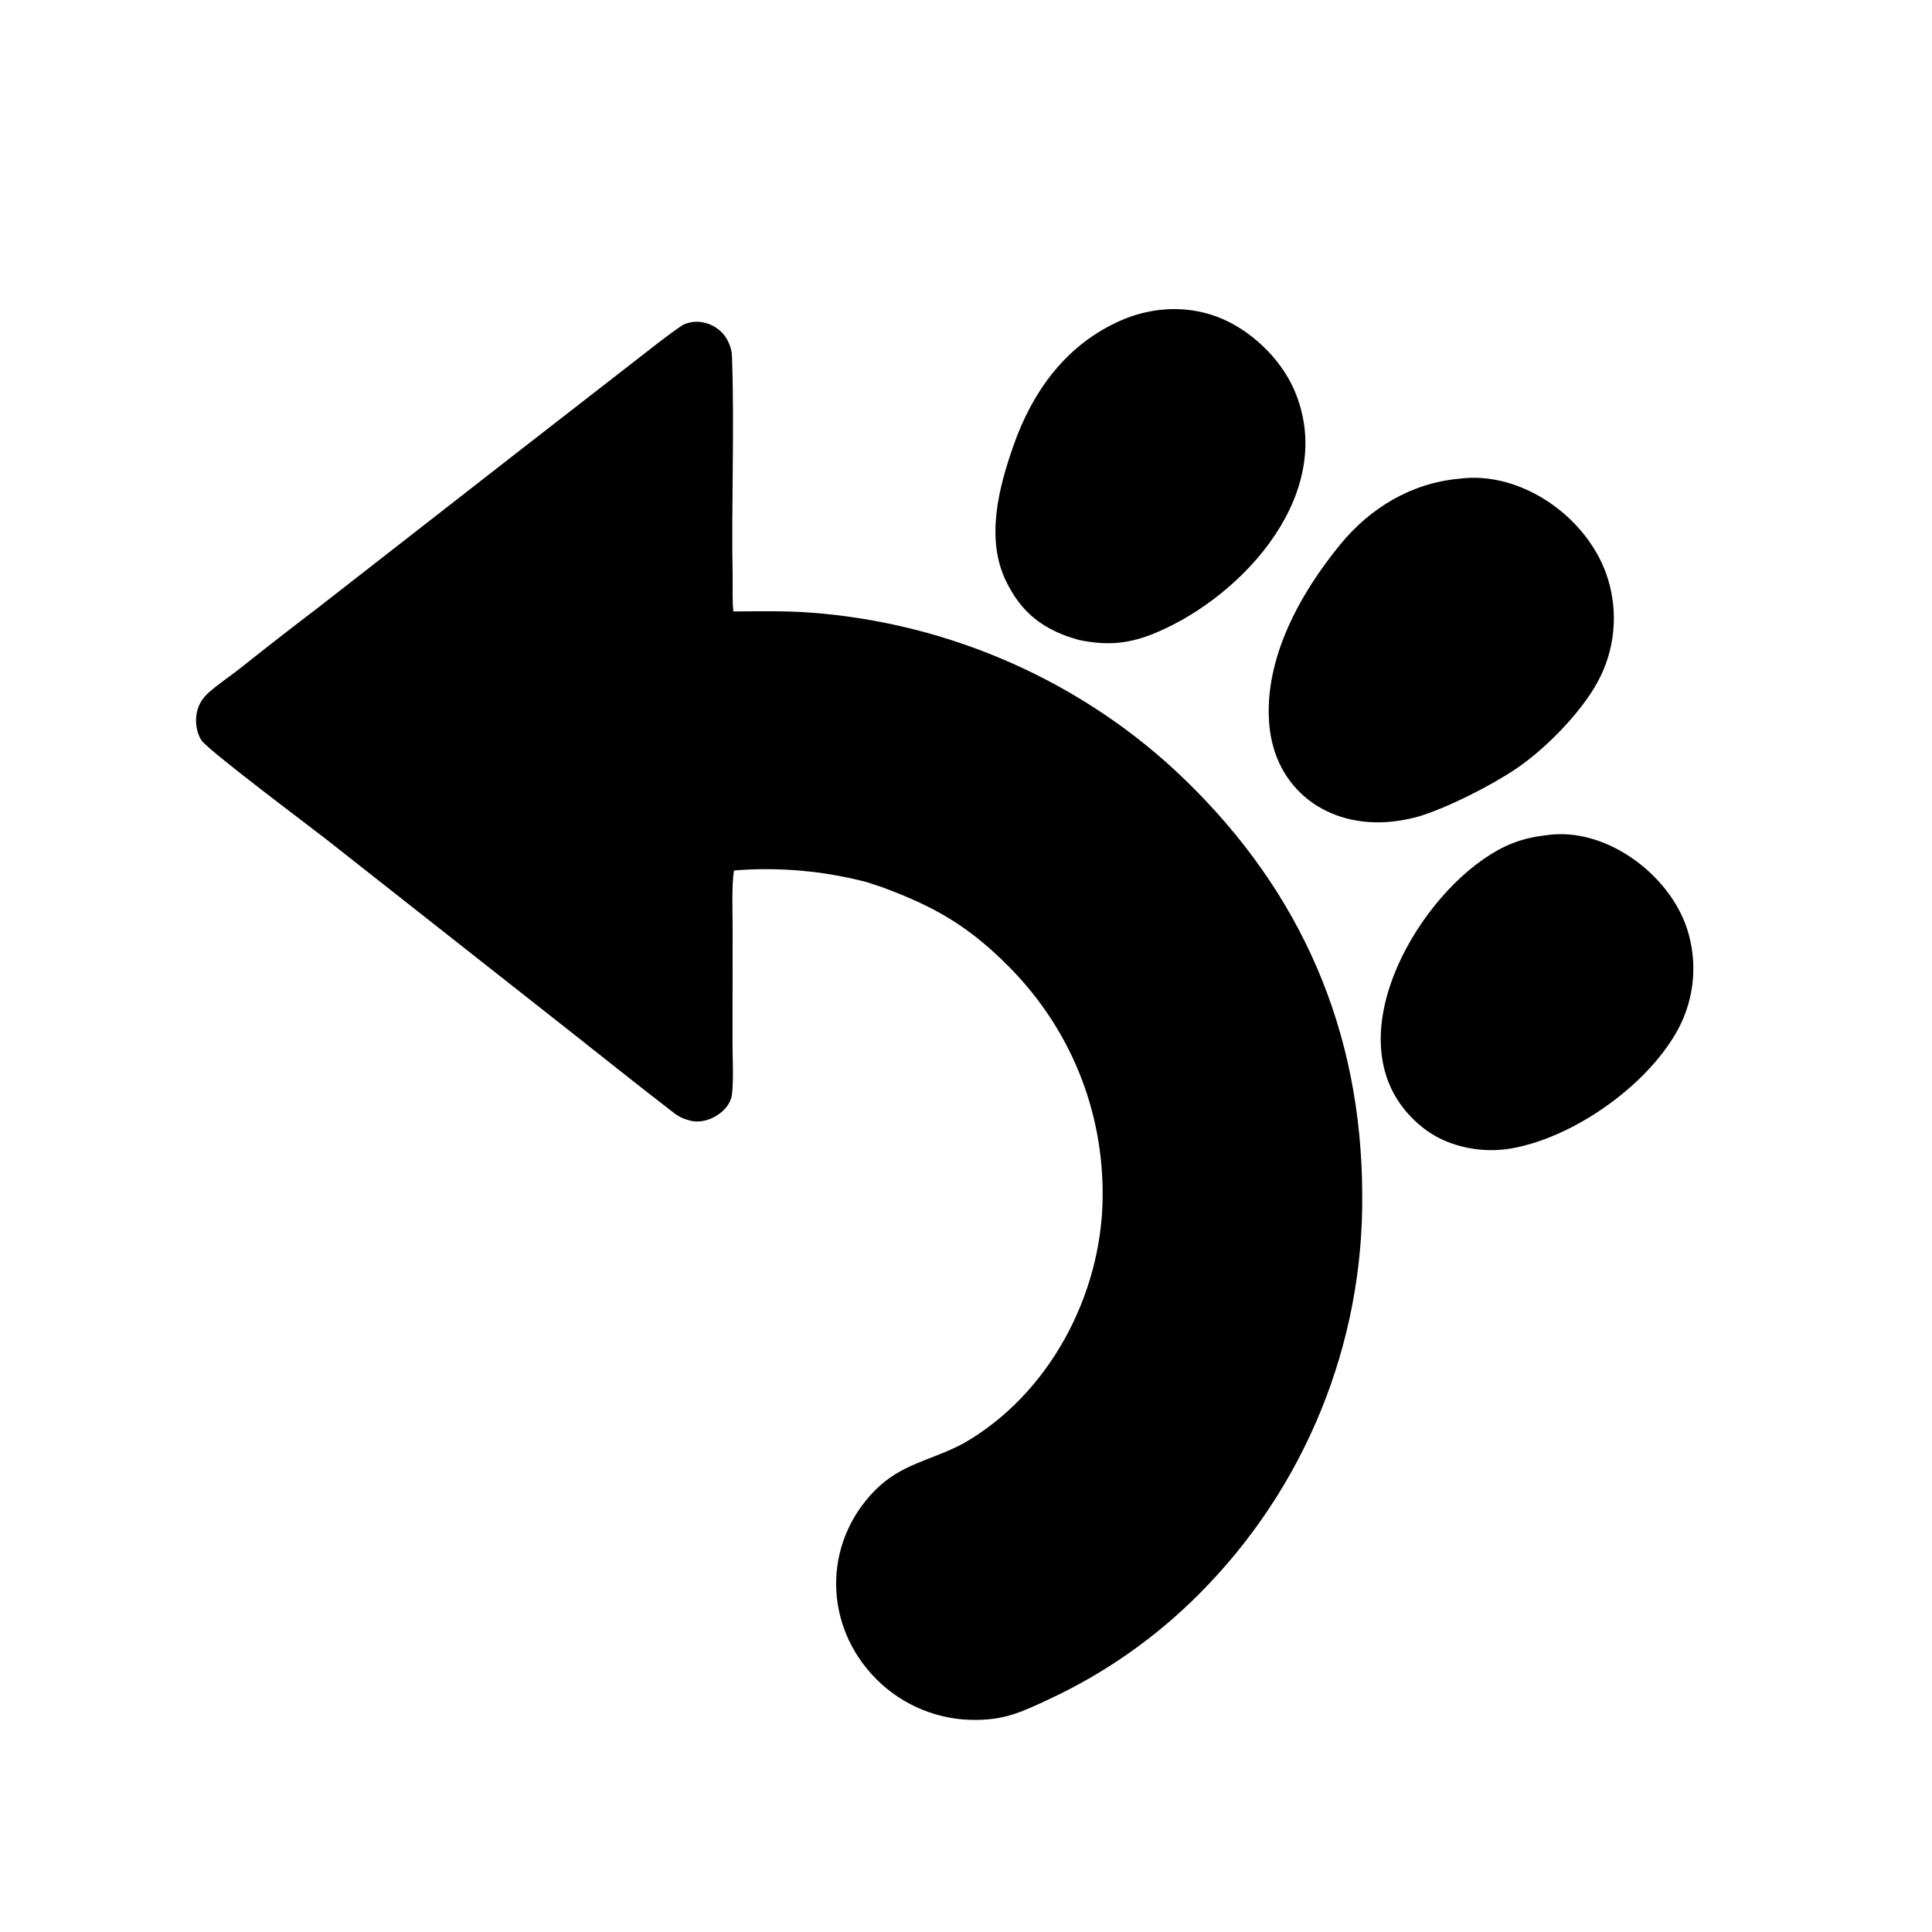
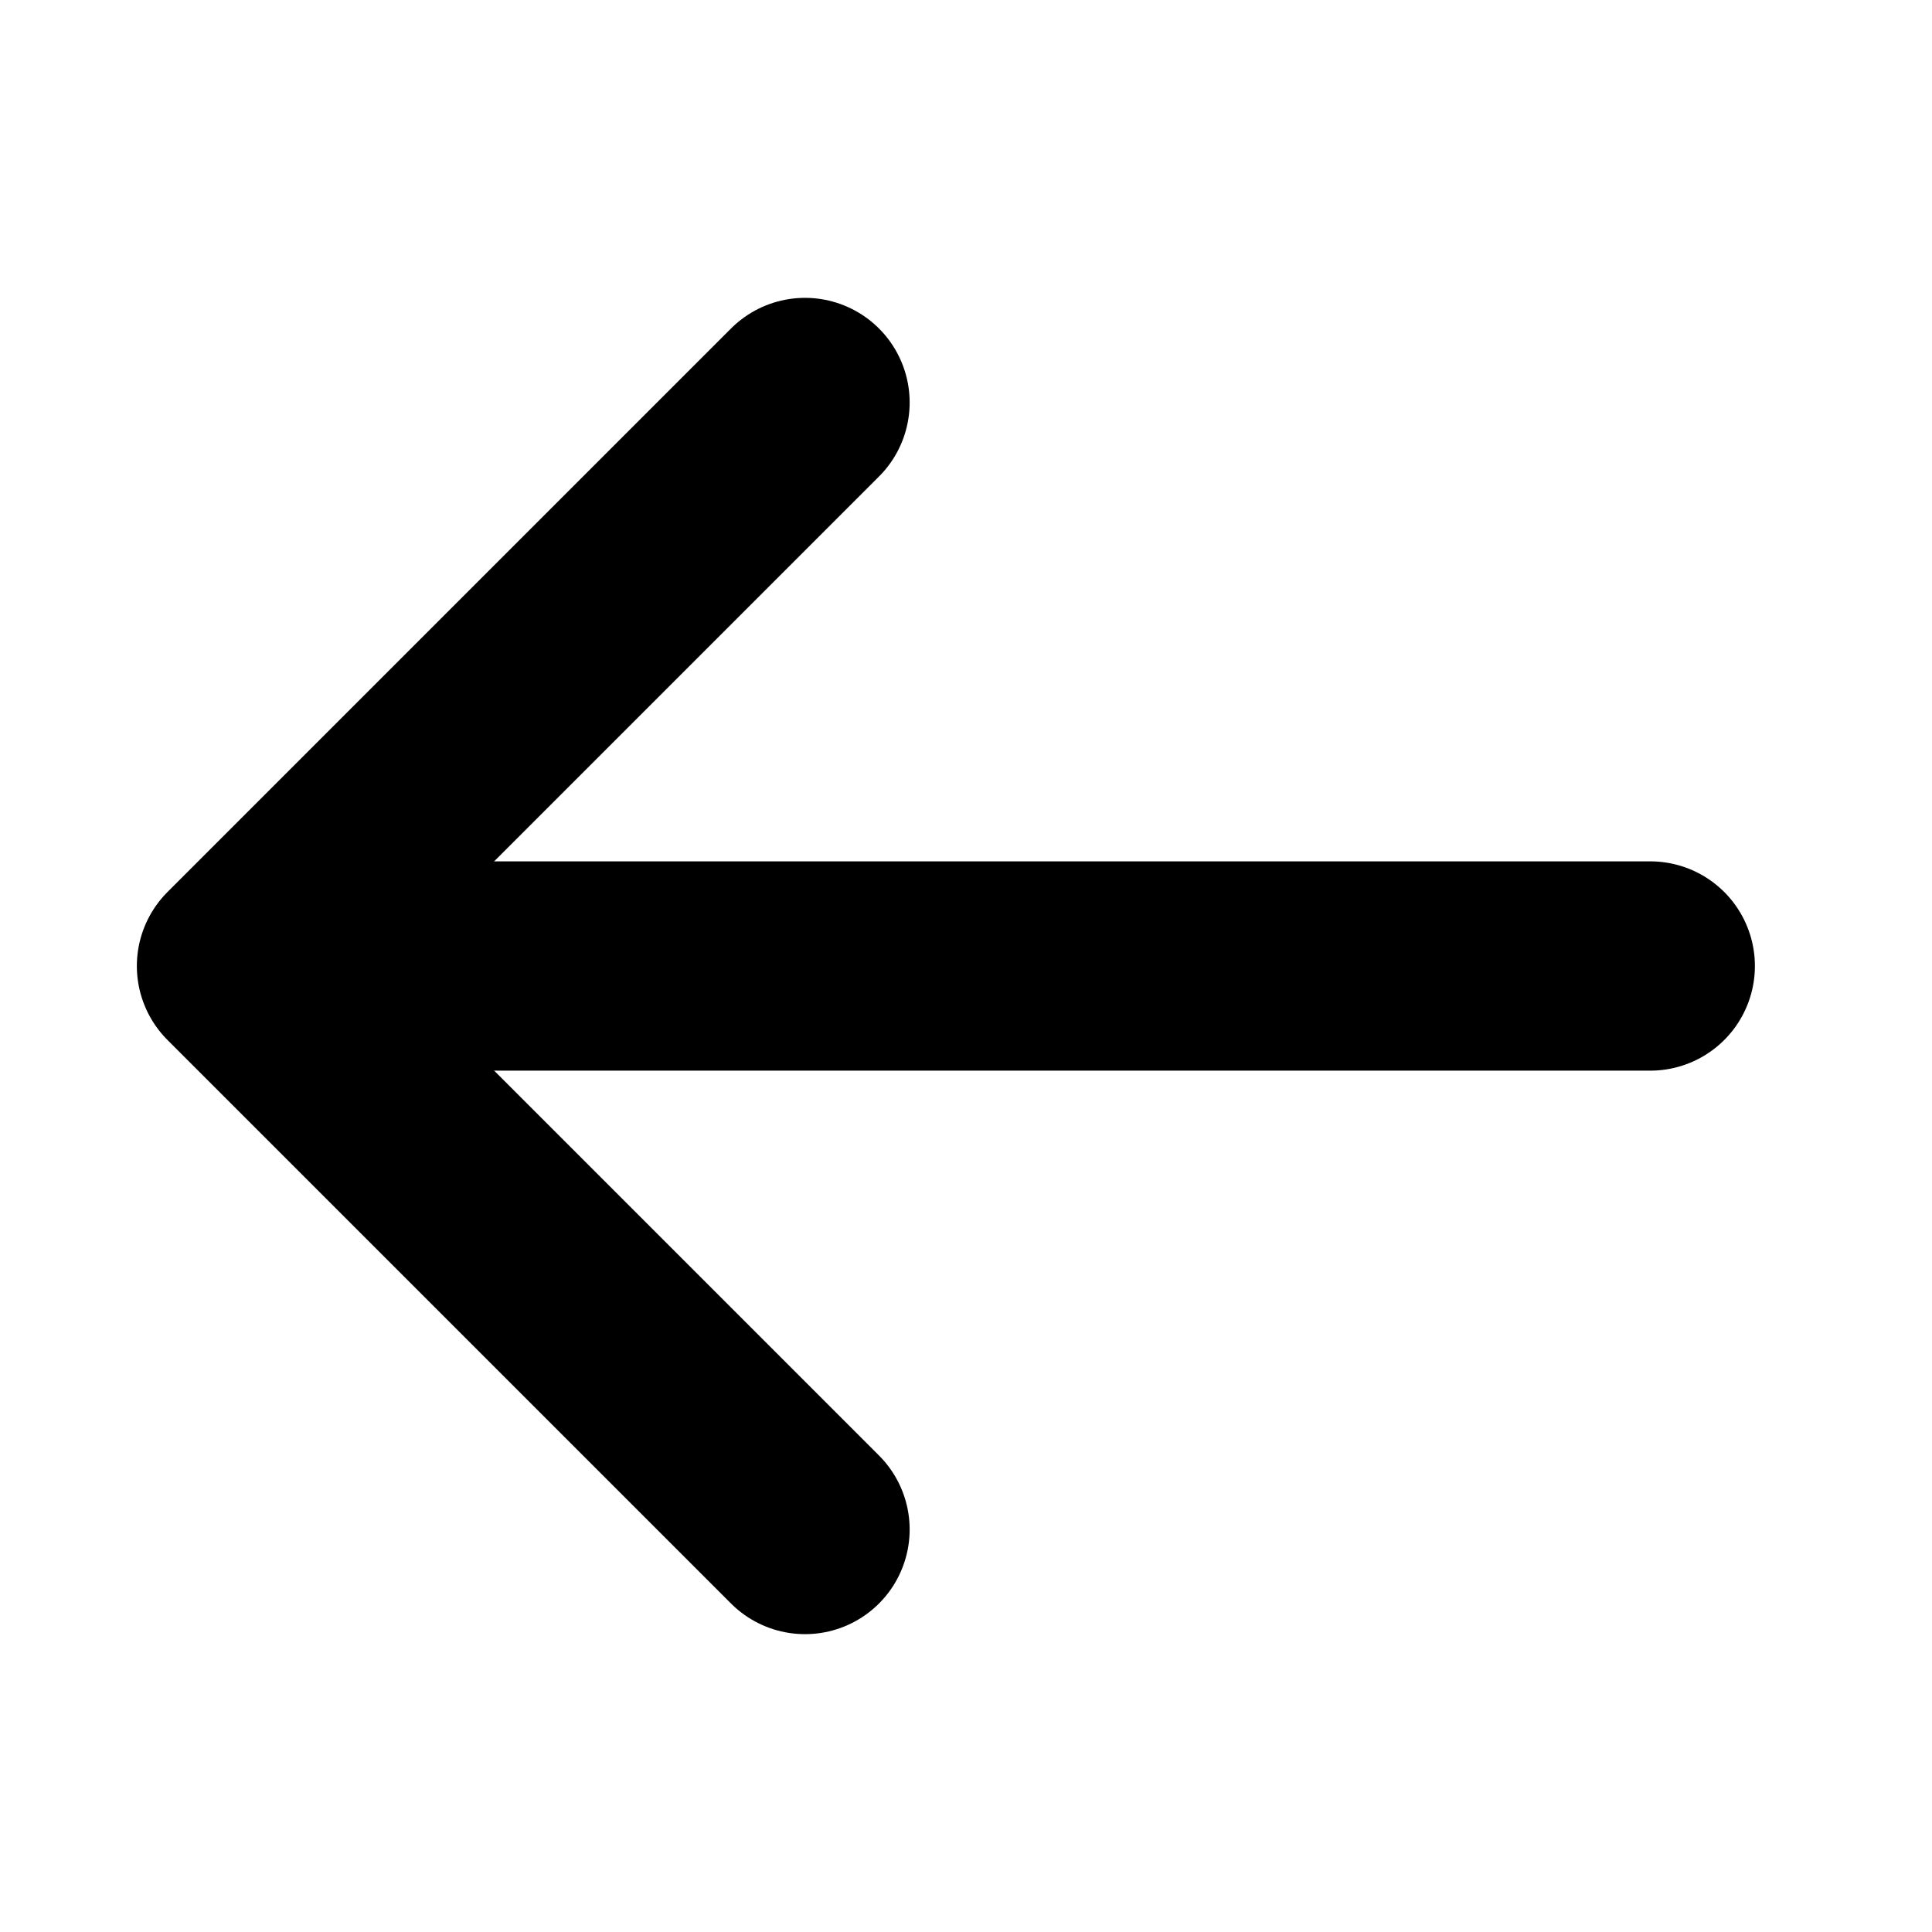
- <svg xmlns="http://www.w3.org/2000/svg" width="1024" height="1024" viewBox="0 0 1024 1024">
-   <path d="M389.041 461.358C387.693 469.488 388.335 484.141 388.304 492.679L388.251 553.42C388.295 561.77 388.859 572.195 387.963 579.984C386.905 589.179 374.77 596.261 366.064 594.015C361.135 592.744 359.095 591.465 355.049 588.22C337.174 574.457 319.519 560.283 301.799 546.324L172.985 444.911C164.197 437.998 110.18 397.612 106.752 392.339C103.915 387.975 103.239 381.732 104.533 376.751C105.556 372.813 107.647 369.696 110.673 367.024C115.87 362.436 121.801 358.533 127.258 354.25C140.628 343.586 154.122 333.079 167.738 322.732L274.5 239.517L336.434 191.387C344.686 185.068 353.71 177.648 361.996 172.177C370.885 167.907 382.064 172.365 386.069 181.303C387.18 183.783 387.865 186.047 387.956 188.576C389.36 227.733 387.568 266.963 388.313 306.138C388.421 311.778 388.05 318.62 388.707 324.089C402.272 324.004 416.076 323.686 429.652 324.699C503.692 330.224 574.507 361.428 627.932 413.147C689.821 473.059 721.639 546.261 722.005 632.702C722.879 712.104 691.768 788.517 635.681 844.727C612.689 867.854 585.796 886.74 556.238 900.517C542.25 907.016 533.394 911.467 517.504 911.589C497.648 911.843 478.532 904.062 464.498 890.014C436.597 862 435.871 818.526 463.479 790.204C477.629 775.688 493.562 774.146 510.551 765.089C555.985 739.142 583.8 686.635 584.424 634.901C584.985 588.447 567.196 545.046 534.592 512.205C513.353 490.813 495.097 480.373 467.451 470.21L459.315 467.516C436.401 461.539 412.645 459.457 389.041 461.358Z" />
-   <path d="M773.205 253.75C806.969 249.155 842.789 275.22 852.352 307.236C857.822 325.296 855.831 344.795 846.823 361.376C837.906 377.815 818.937 397.164 803.191 407.707C789.881 416.619 766.711 428.392 751.325 432.926C746.953 434.1 742.499 434.942 738 435.446C703.963 439.101 675.529 418.633 672.713 383.616C669.931 349.015 689.07 314.576 710.383 288.553C726.207 269.233 748.056 256.048 773.205 253.75Z" />
-   <path d="M566.339 337.514C550.761 331.981 540.747 323.365 533.324 308.237C522.213 285.592 529.324 258.389 537.31 235.761C547.134 207.923 564.273 183.904 591.614 170.968C608.426 162.909 627.615 161.348 645.147 167.916C662.433 174.394 678.613 189.767 685.923 206.579C709.254 260.24 659.867 315.302 613.1 335.174C598.48 341.387 587.048 342.269 571.968 339.234L566.339 337.514Z" />
-   <path d="M819.432 442.705C851.572 437.777 886.98 464.684 895.13 495.48C899.95 513.203 897.403 532.123 888.068 547.941C872.443 574.699 838.743 598.998 808.888 606.929C805.401 607.9 801.852 608.63 798.265 609.114C782.978 611.038 766.128 607.256 754.044 597.603C705.558 558.873 745.676 483.472 786.141 455.457C797.004 447.937 806.364 444.194 819.432 442.705Z" />
+ <svg xmlns="http://www.w3.org/2000/svg" viewBox="0 0 24 24" fill="none">
+   <path d="M20.5 12H4" stroke="currentColor" stroke-width="2.6" stroke-linecap="round">
+   </path>
+   <path d="M10 5 3 12l7 7" fill="none" stroke="currentColor" stroke-width="2.6" stroke-linecap="round" stroke-linejoin="round">
+   </path>
</svg>
